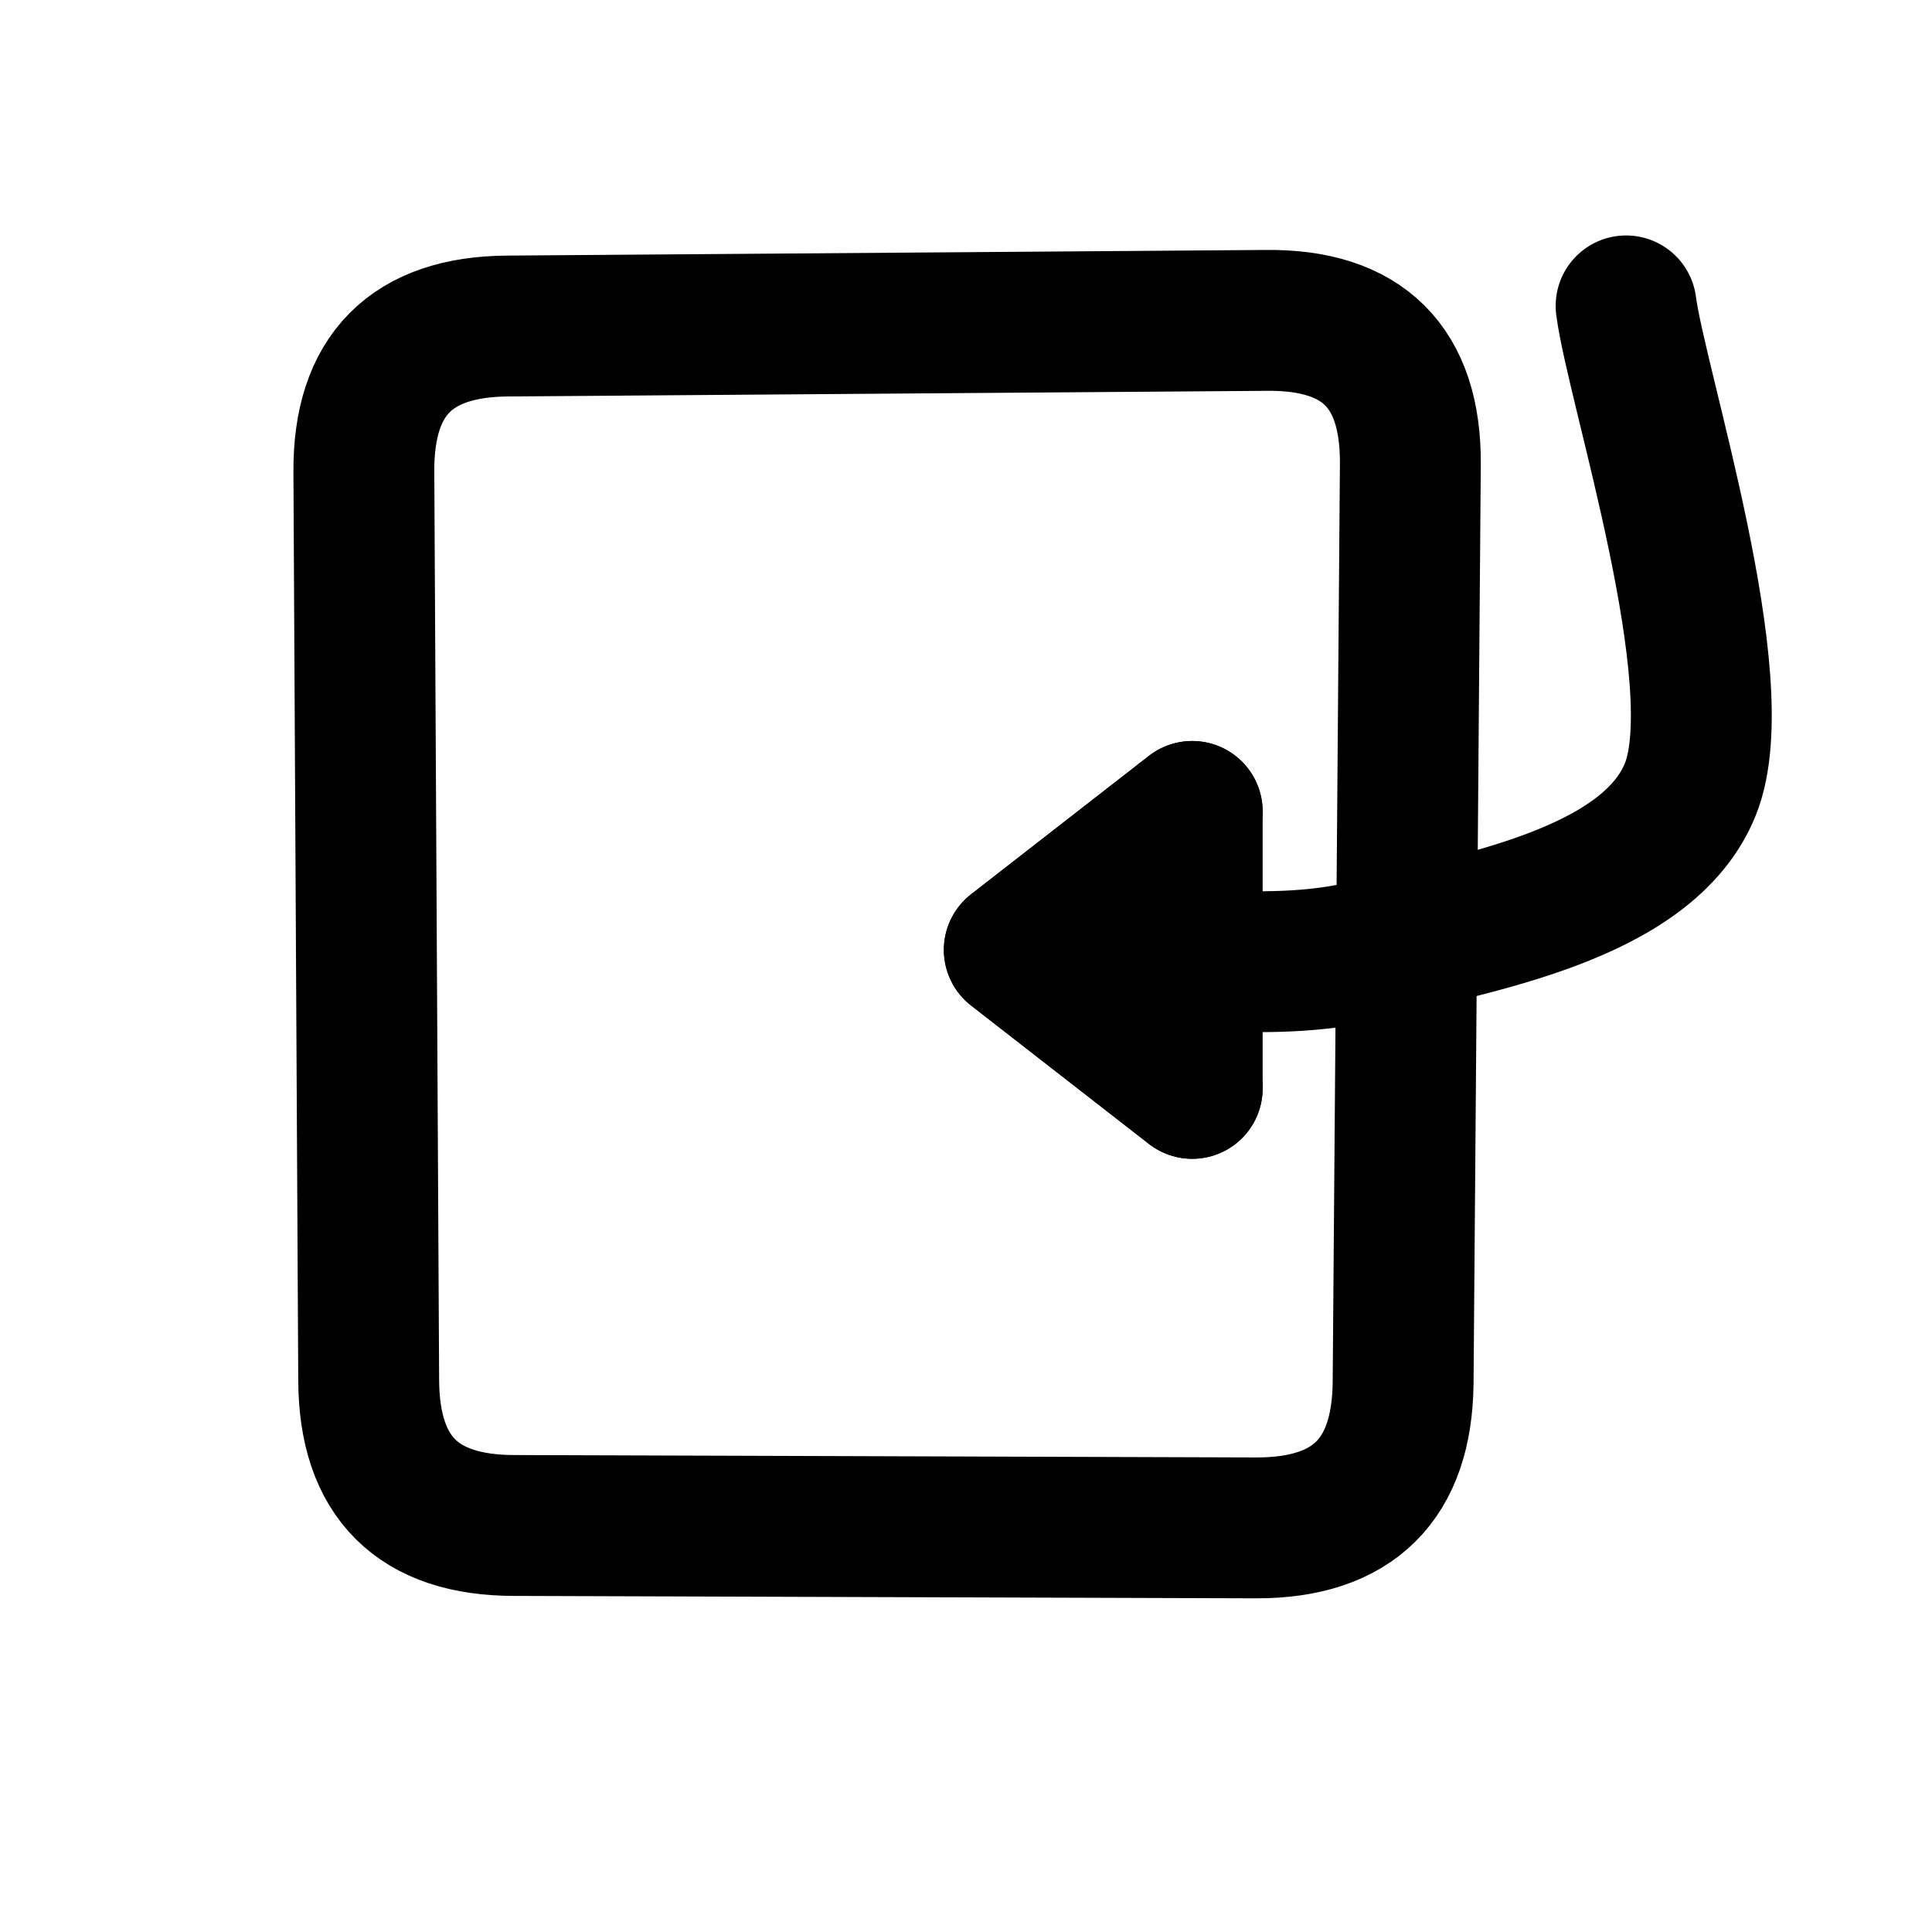
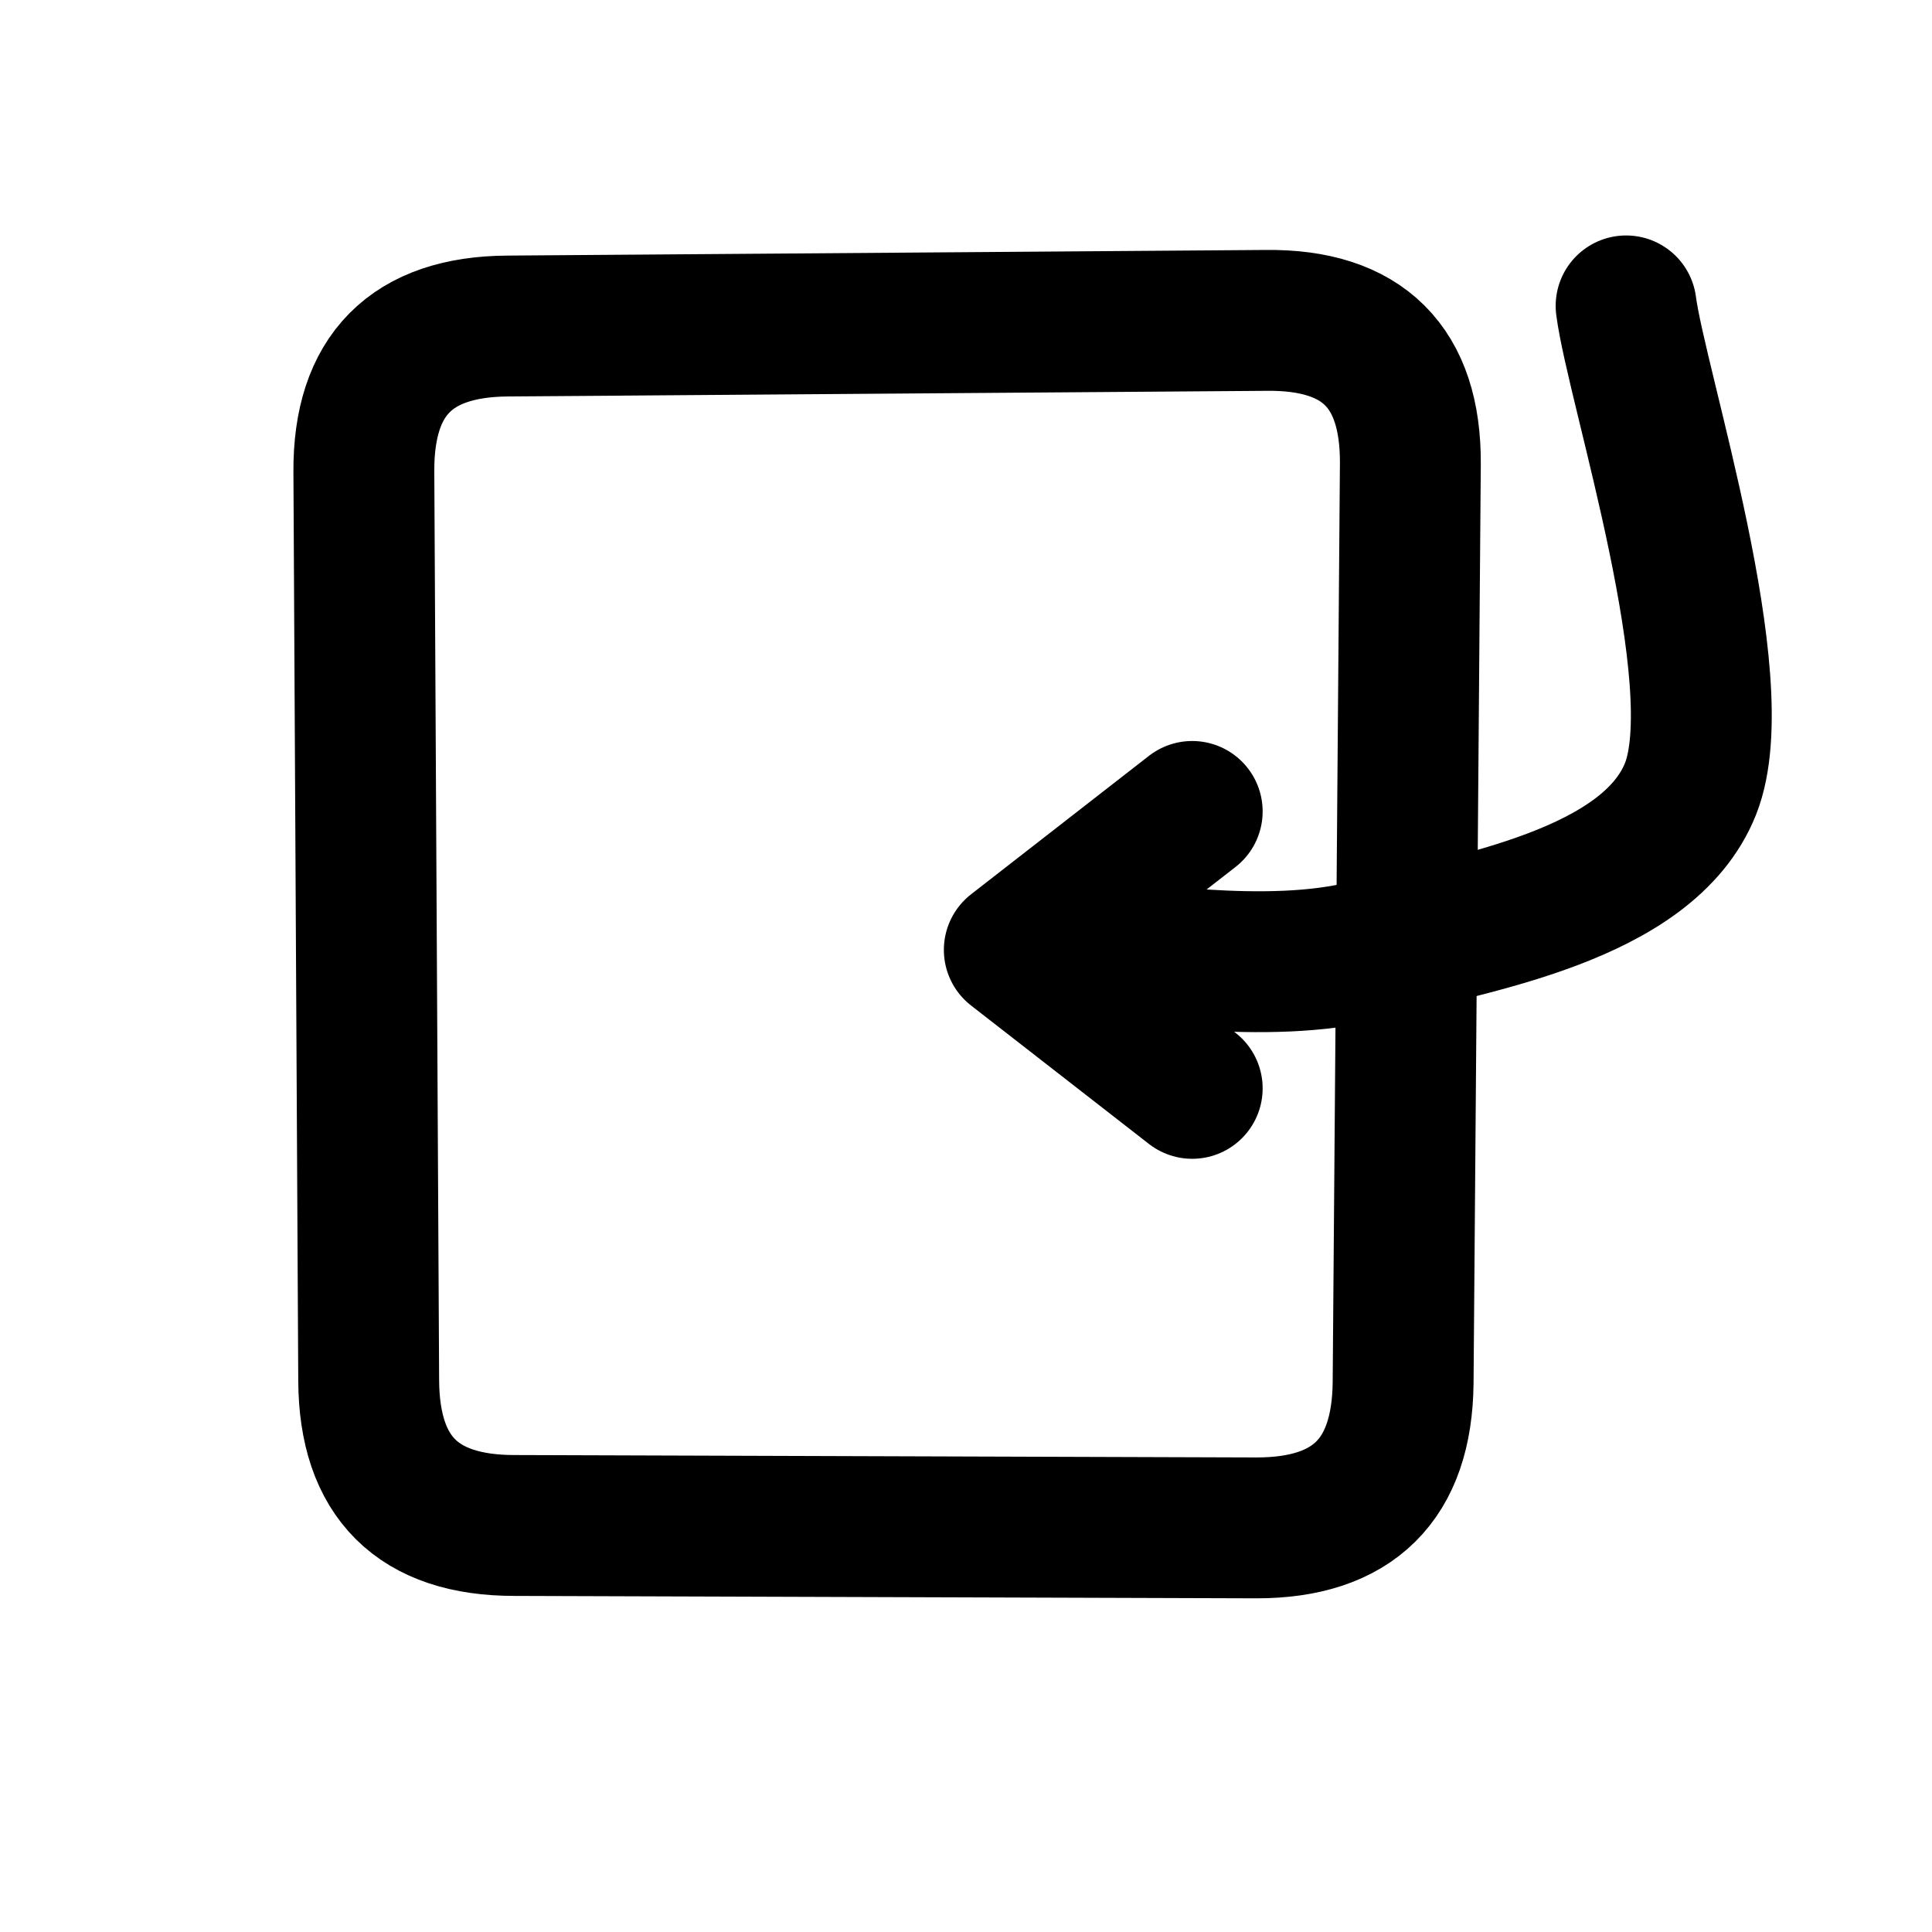
<svg xmlns="http://www.w3.org/2000/svg" viewBox="0 0 24 24" fill="none" stroke="currentColor" stroke-width="1.75" stroke-linecap="round" stroke-linejoin="round">
  <path d="M 6.31 4.05 L 15.73 3.98 Q 17.53 3.96 17.52 5.76 L 17.43 17.18 Q 17.41 18.98 15.61 18.98 L 6.39 18.95 Q 4.59 18.95 4.58 17.15 L 4.52 5.86 Q 4.51 4.06 6.31 4.05 L 7.71 4.04" />
  <path d="M 20.2 3.8 C 20.33 4.8 21.53 8.47 21 9.8 C 20.47 11.13 18.27 11.47 17 11.8 C 15.73 12.13 14 11.8 13.4 11.8 M 14.81 10.08 L 12.6 11.8 L 14.81 13.52" />
-   <path d="M 14.81 10.08 L 12.6 11.8 L 14.81 13.52 Z" data-role="mark" data-rest="hidden" />
</svg>
